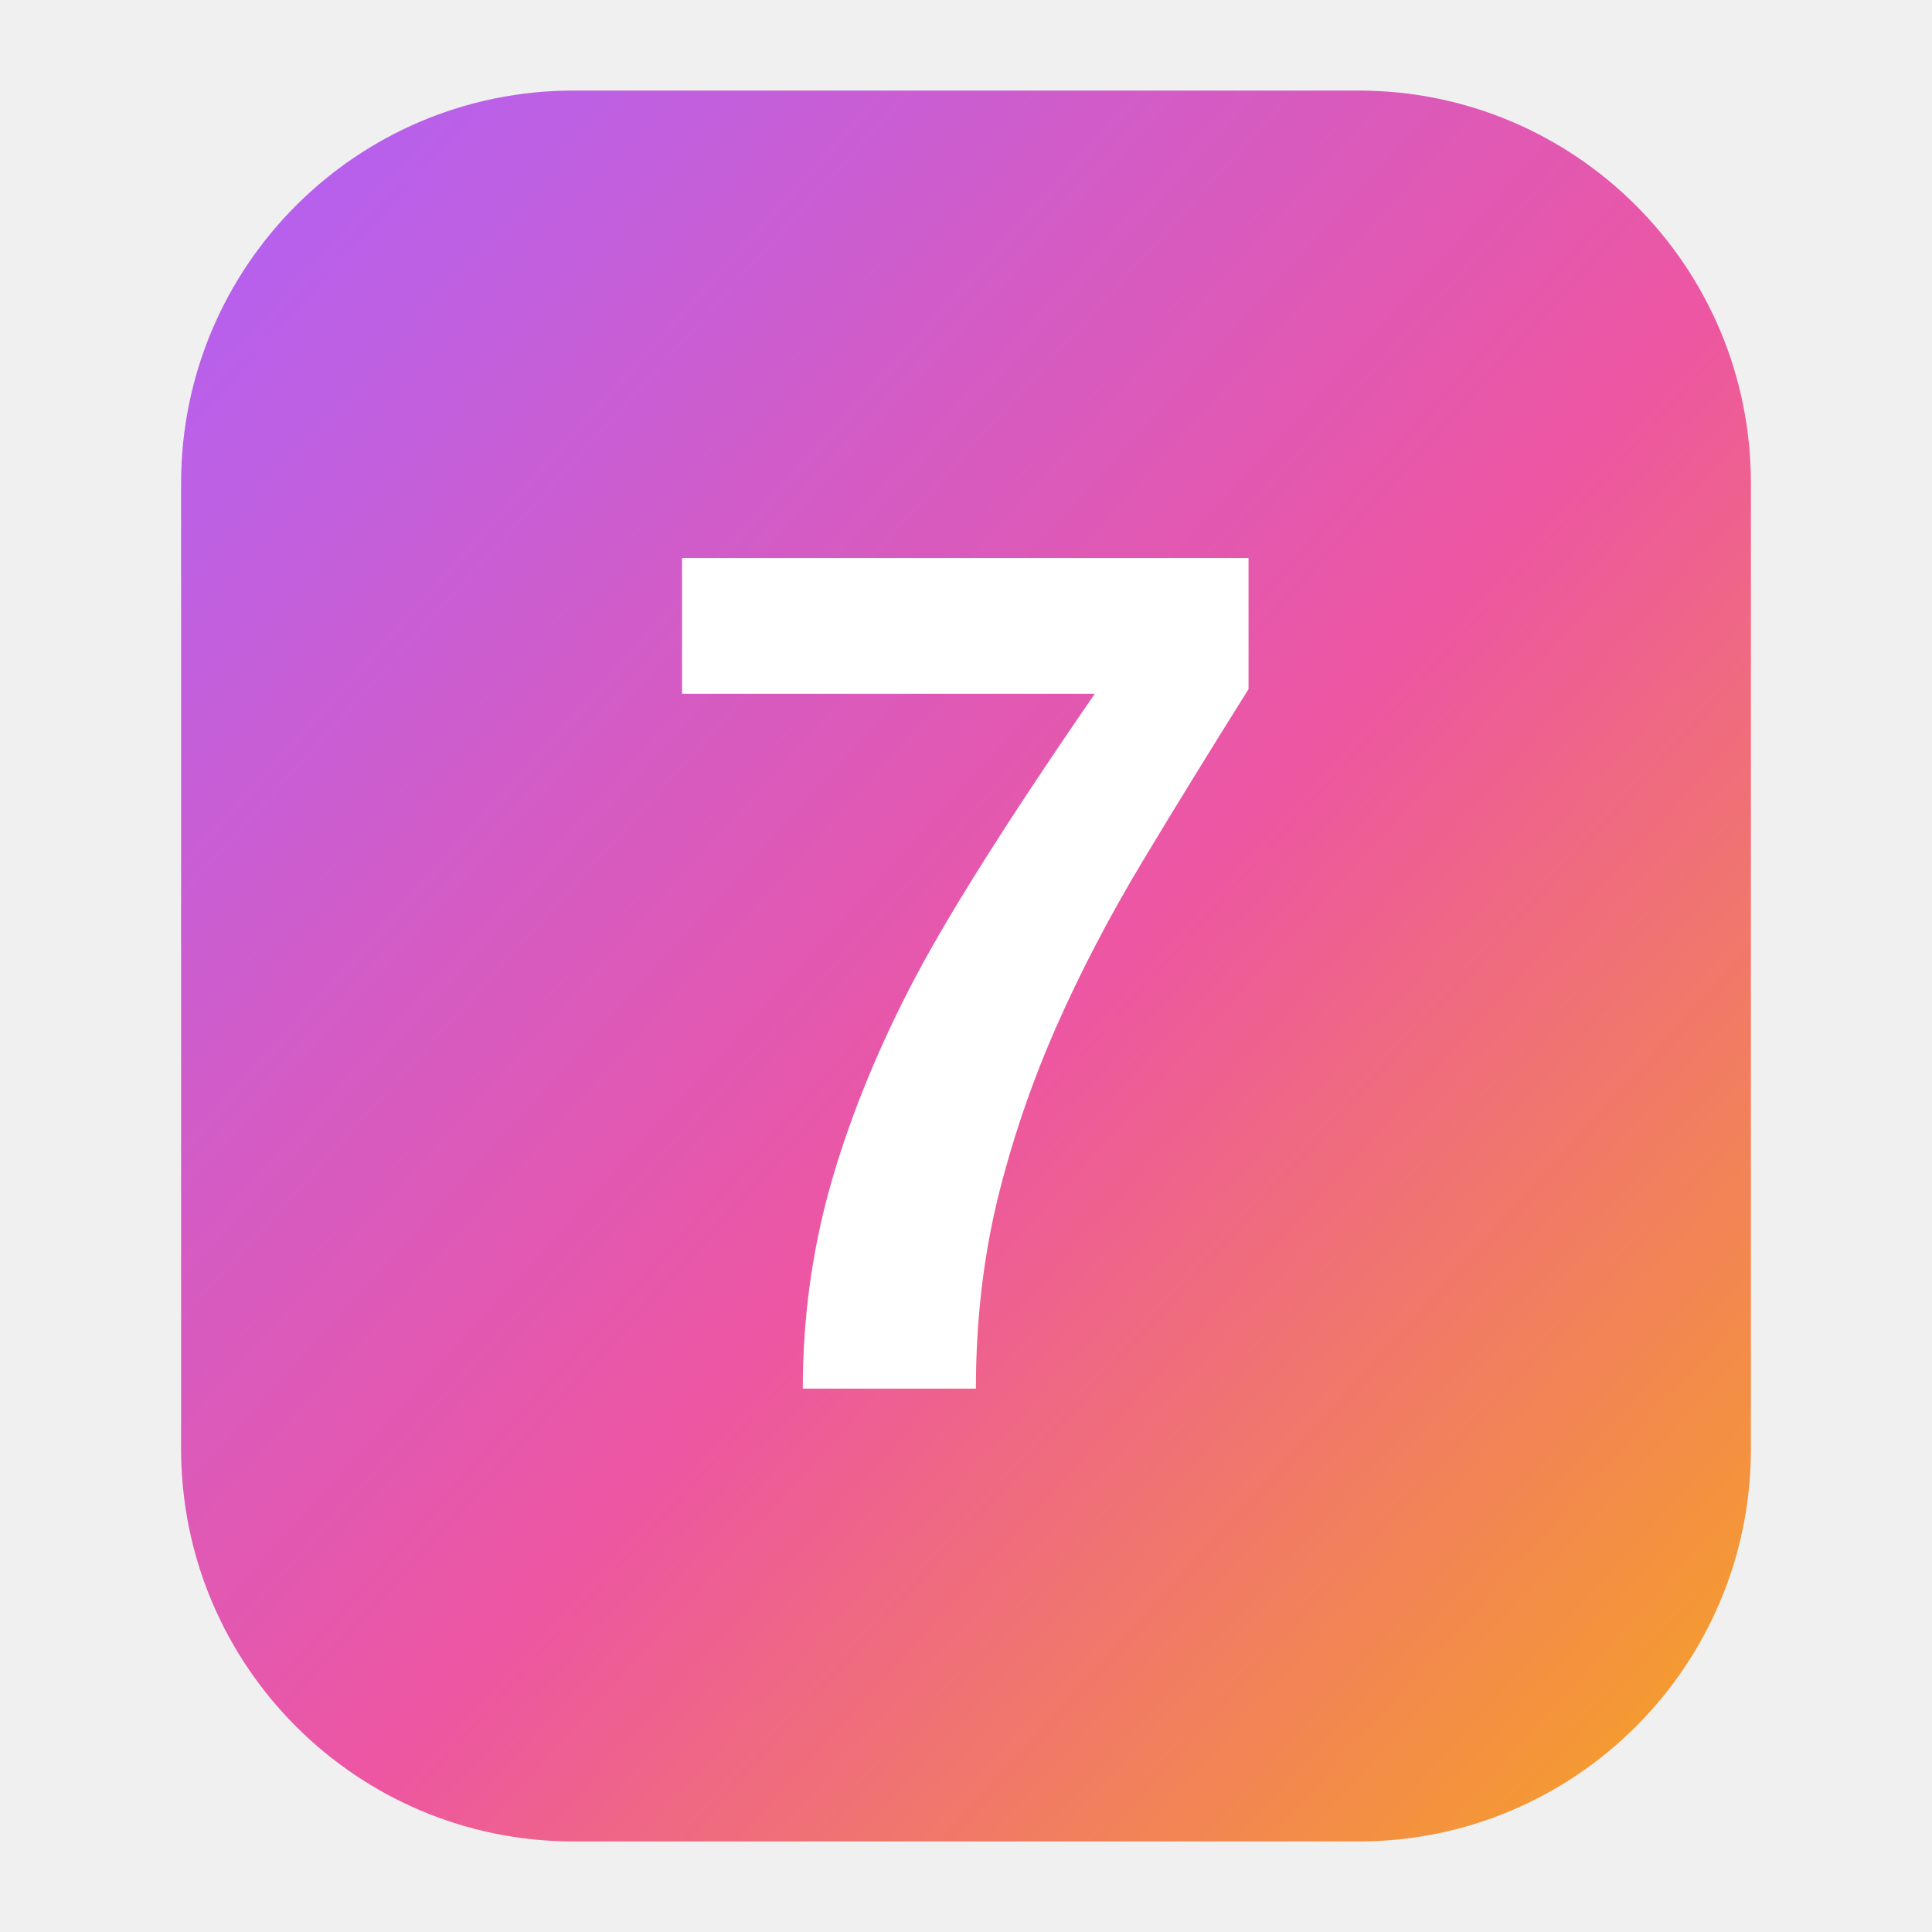
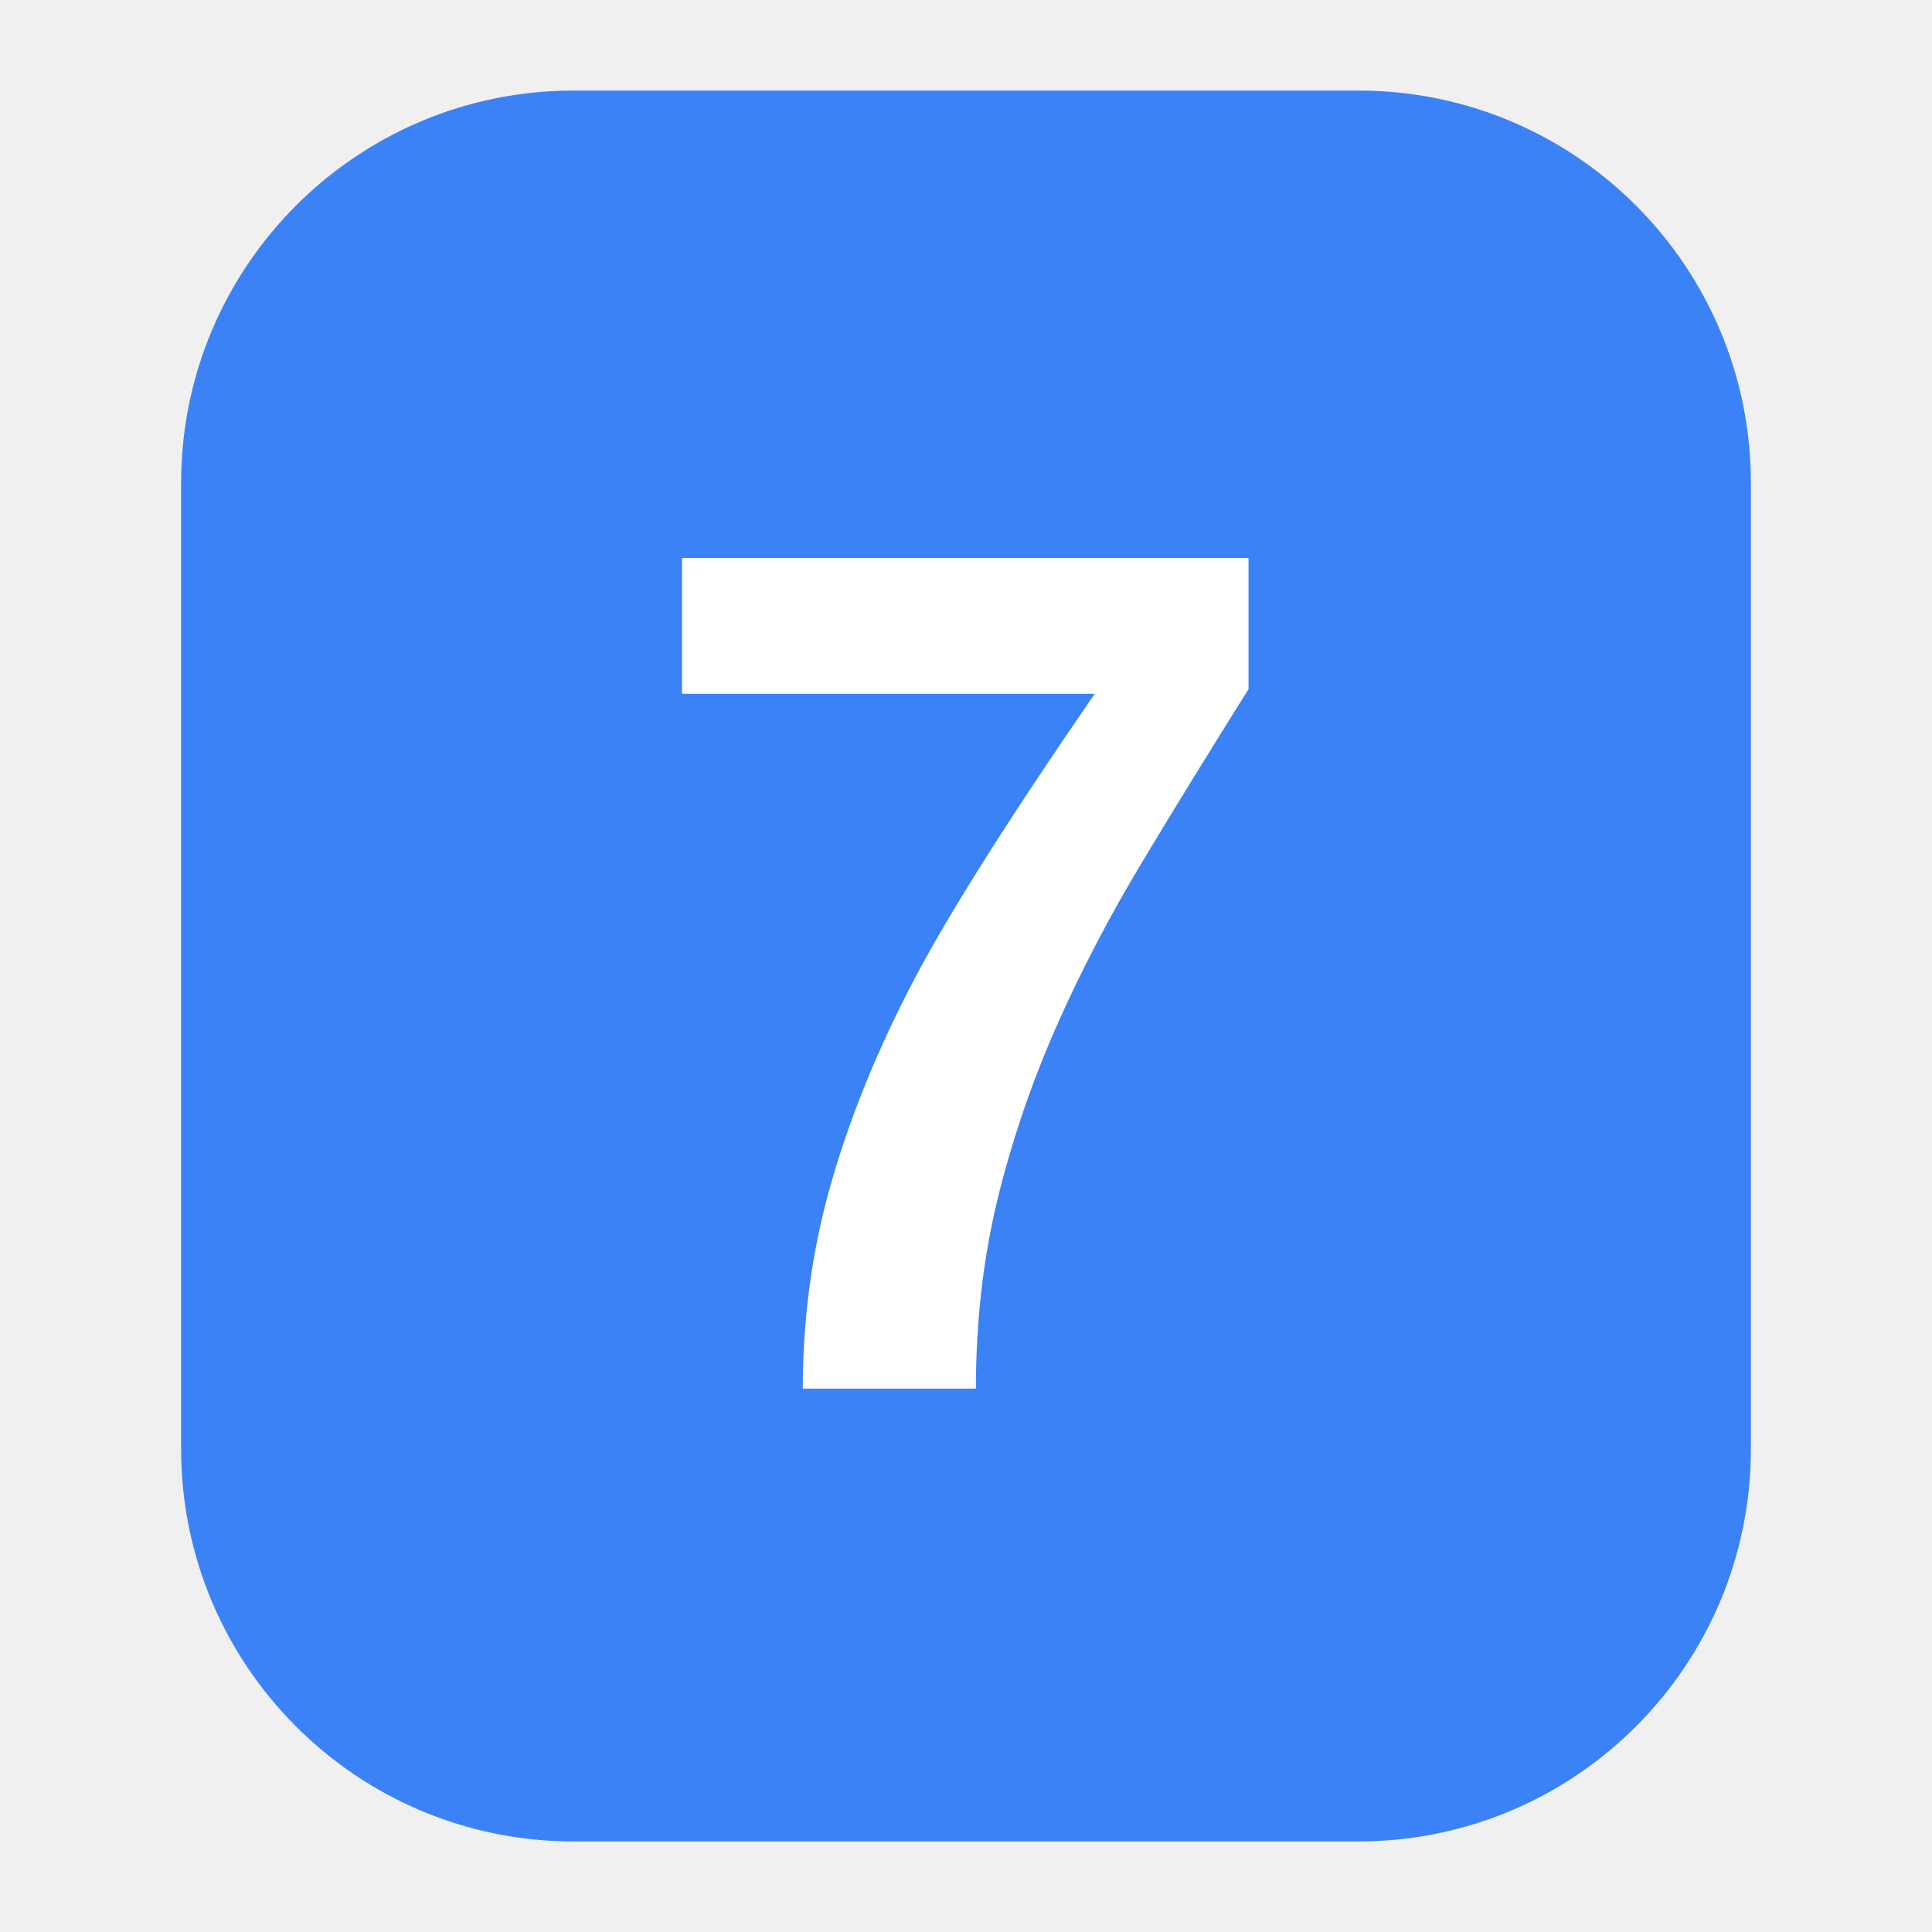
<svg xmlns="http://www.w3.org/2000/svg" width="64" height="64" viewBox="0 0 64 64">
-   <defs>
-     <linearGradient id="g" x1="0" y1="0" x2="1" y2="1">
-       <stop offset="0" stop-color="#a855f7" />
-       <stop offset="0.55" stop-color="#ec4899" />
-       <stop offset="1" stop-color="#f59e0b" />
-     </linearGradient>
-   </defs>
-   <rect x="6" y="3" width="52" height="58" rx="13" fill="url(#g)" />
-   <rect x="6" y="3" width="52" height="58" rx="13" fill="white" opacity="0.08" />
-   <text x="32" y="46" font-family="Arial, Helvetica, sans-serif" font-size="40" font-weight="900" fill="white" text-anchor="middle">7</text>
+   <rect x="6" y="3" width="52" height="58" rx="13" fill="#3b82f6" />
+   <text x="32" y="46" font-family="Arial, Helvetica, sans-serif" font-size="40" font-weight="900" fill="#ffffff" text-anchor="middle">7</text>
</svg>
